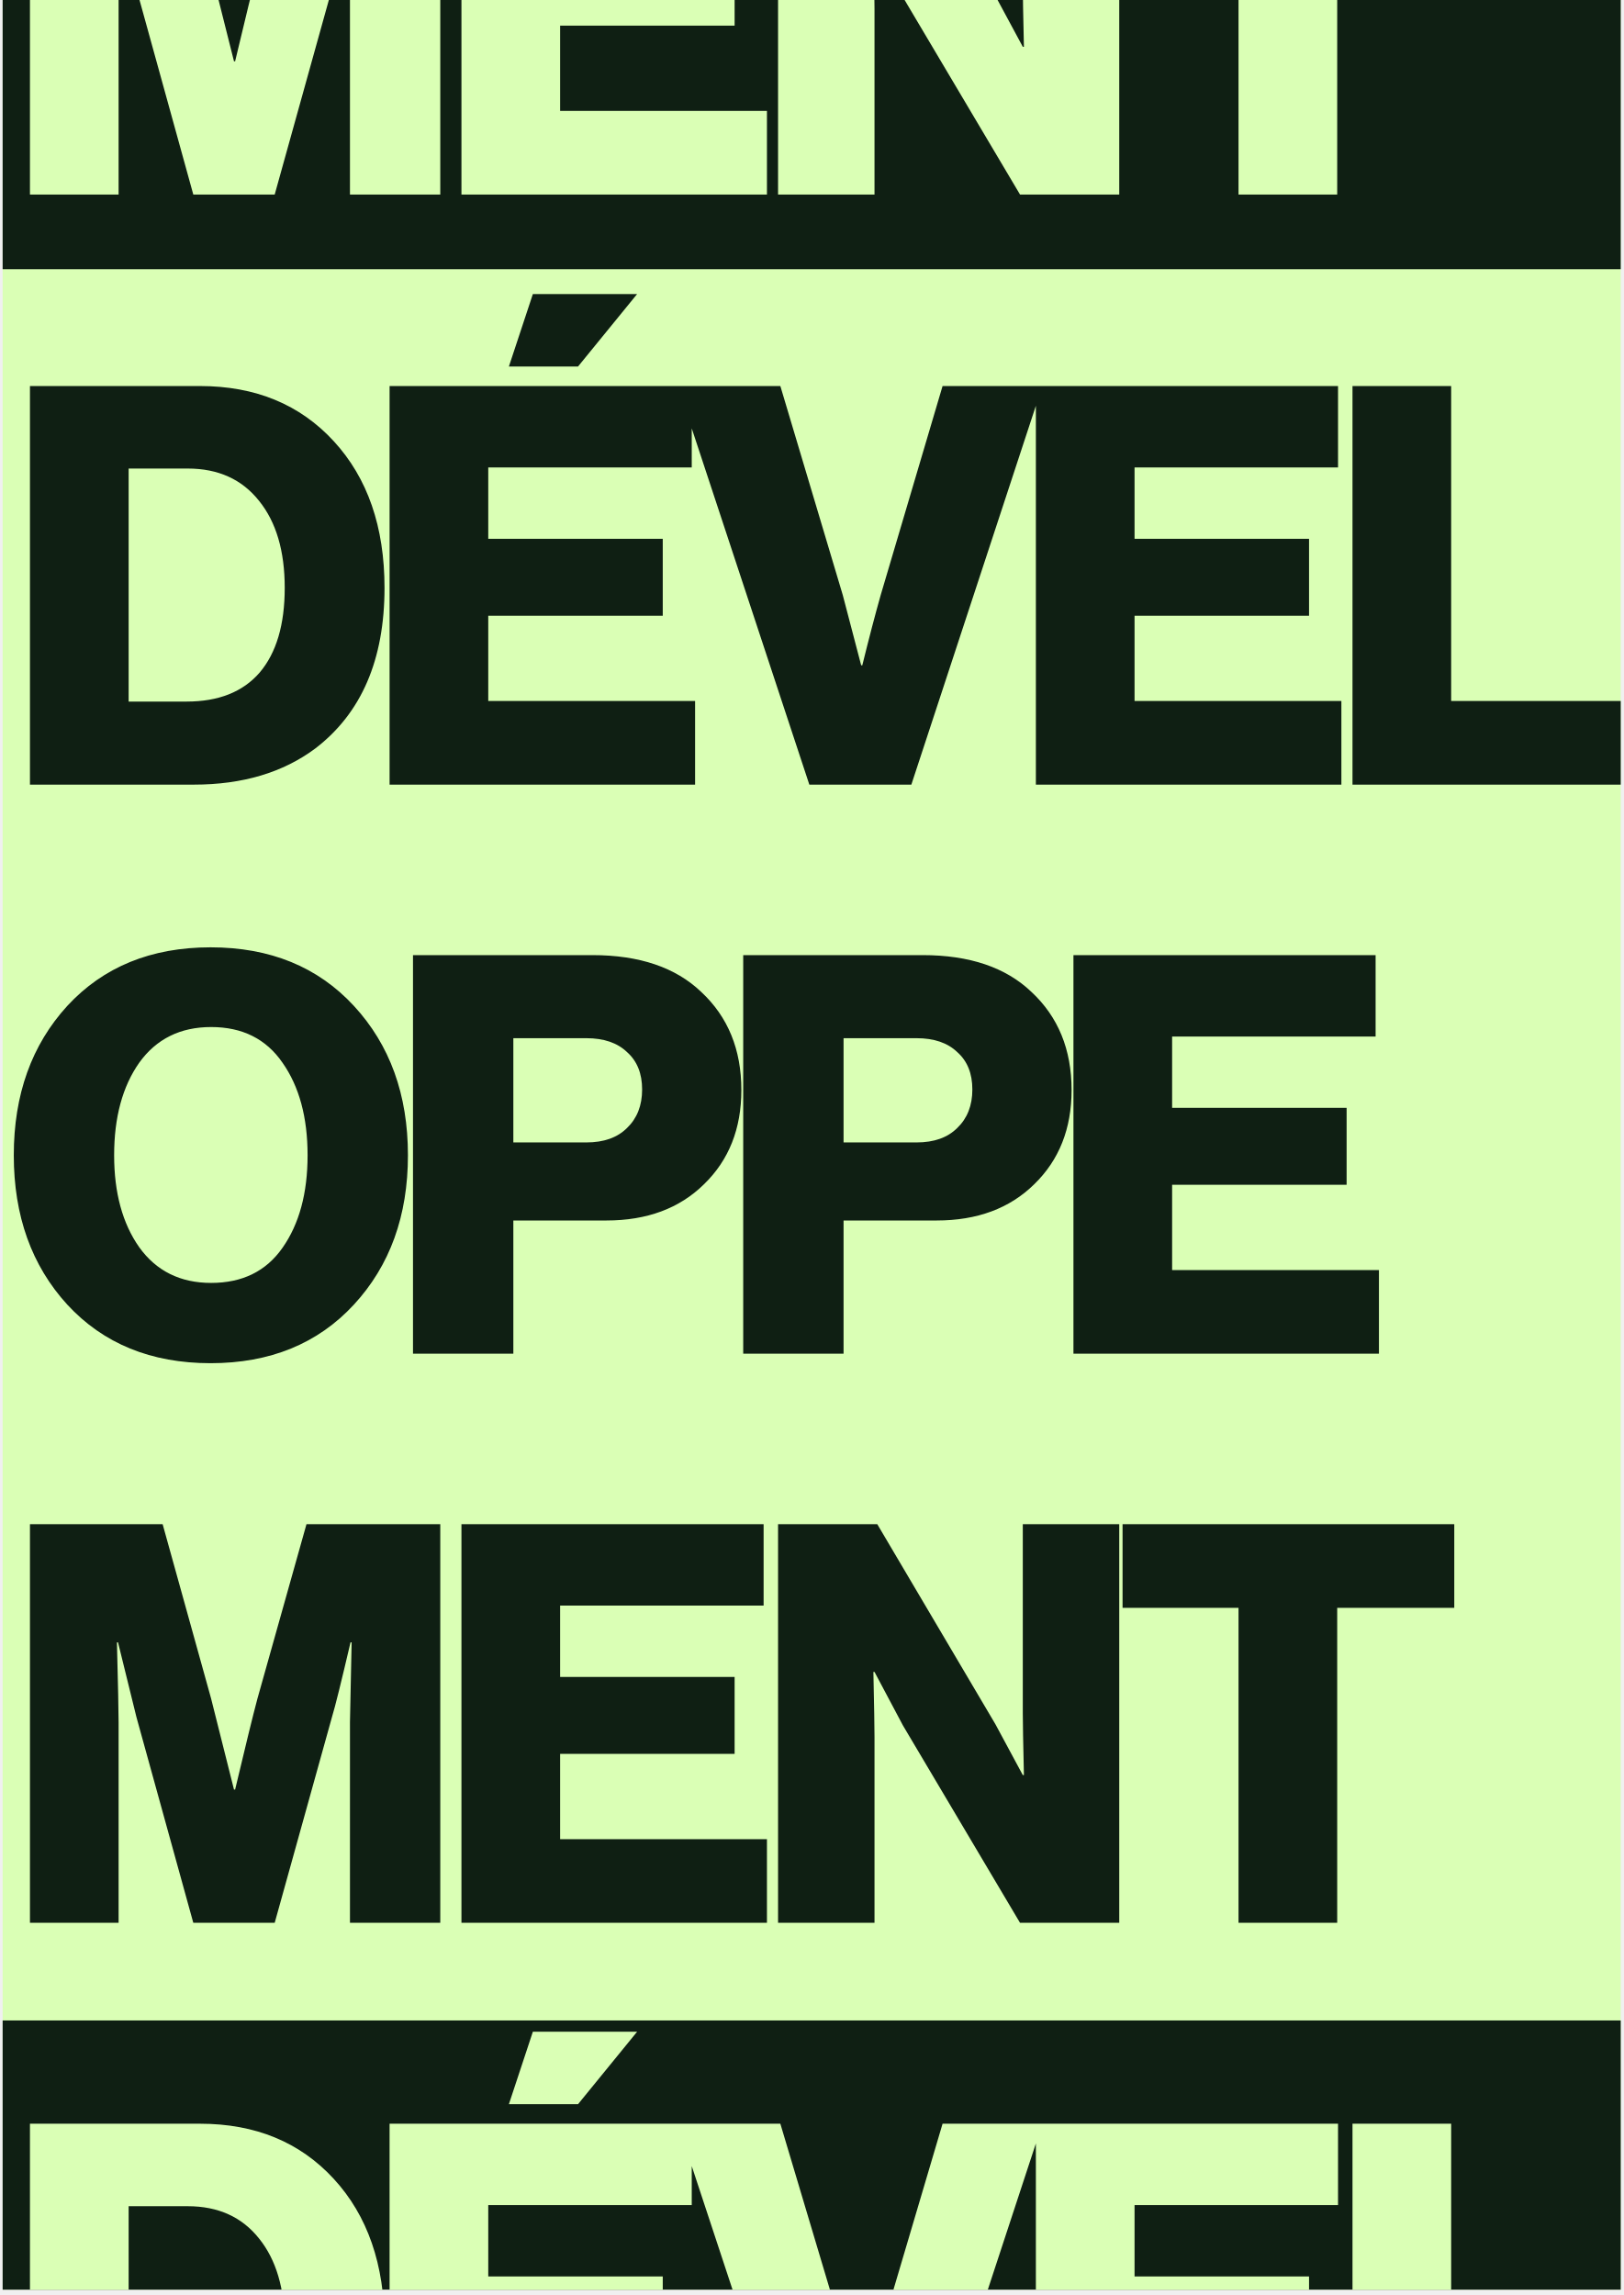
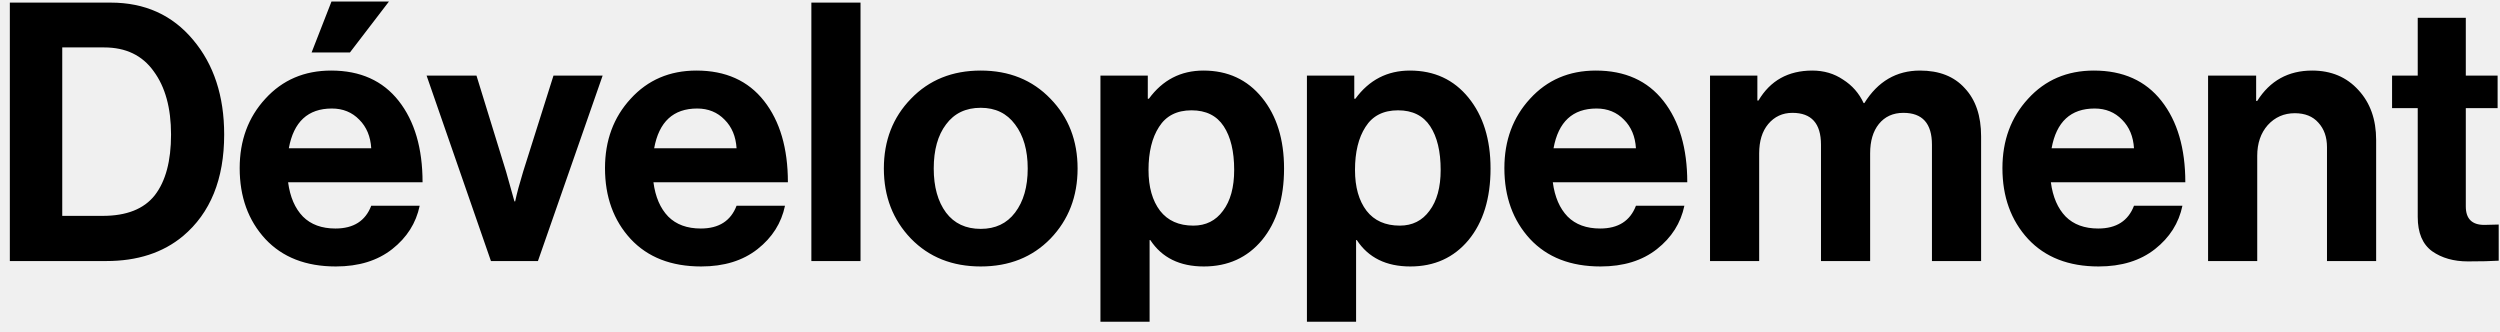
- <svg xmlns="http://www.w3.org/2000/svg" width="174" height="246" viewBox="0 0 174 246" fill="none">
-   <g clip-path="url(#clip0_373_93)">
-     <rect width="173.435" height="245.432" transform="translate(0.283203)" fill="#DAFFB5" />
-     <path d="M13.788 75.201H20.002C23.428 75.201 26.038 74.165 27.83 72.093C29.623 69.982 30.519 66.954 30.519 63.011C30.519 59.067 29.603 55.959 27.77 53.689C25.938 51.378 23.388 50.223 20.122 50.223H13.788V75.201ZM3.211 84.104V41.379H21.436C27.372 41.379 32.152 43.351 35.778 47.295C39.403 51.239 41.215 56.477 41.215 63.011C41.215 70.699 38.745 76.436 33.806 80.22C30.34 82.809 25.998 84.104 20.779 84.104H3.211ZM54.545 39.288L57.115 31.52H68.289L61.955 39.288H54.545ZM41.758 84.104V41.379H74.145V50.103H52.334V57.752H71.038V65.998H52.334V75.141H74.503V84.104H41.758ZM86.749 84.104L72.647 41.379H83.642L90.334 63.787L92.306 71.317H92.426C93.143 68.408 93.8 65.899 94.397 63.787L101.03 41.379H111.726L97.684 84.104H86.749ZM111.031 84.104V41.379H143.418V50.103H121.608V57.752H140.311V65.998H121.608V75.141H143.777V84.104H111.031ZM144.968 84.104V41.379H155.544V75.141H174.726V84.104H144.968ZM22.631 137.515C25.978 137.515 28.527 136.26 30.28 133.751C32.073 131.201 32.969 127.895 32.969 123.831C32.969 119.768 32.073 116.462 30.28 113.912C28.527 111.362 25.978 110.088 22.631 110.088C19.325 110.088 16.756 111.362 14.923 113.912C13.13 116.462 12.234 119.768 12.234 123.831C12.234 127.855 13.13 131.141 14.923 133.691C16.756 136.24 19.325 137.515 22.631 137.515ZM37.929 139.846C34.065 144.028 28.946 146.12 22.572 146.12C16.198 146.12 11.079 144.028 7.215 139.846C3.39 135.663 1.478 130.325 1.478 123.831C1.478 117.338 3.39 112 7.215 107.817C11.079 103.634 16.198 101.543 22.572 101.543C28.946 101.543 34.065 103.634 37.929 107.817C41.793 112 43.725 117.338 43.725 123.831C43.725 130.325 41.793 135.663 37.929 139.846ZM44.267 145.104V102.379H63.508C68.527 102.379 72.412 103.694 75.16 106.323C78.028 108.992 79.463 112.498 79.463 116.84C79.463 120.983 78.128 124.349 75.459 126.939C72.83 129.528 69.344 130.823 65.002 130.823H55.023V145.104H44.267ZM55.023 122.457H62.851C64.723 122.457 66.177 121.939 67.213 120.903C68.288 119.868 68.826 118.493 68.826 116.78C68.826 115.067 68.288 113.733 67.213 112.777C66.177 111.781 64.723 111.283 62.851 111.283H55.023V122.457ZM79.662 145.104V102.379H98.903C103.923 102.379 107.807 103.694 110.556 106.323C113.424 108.992 114.858 112.498 114.858 116.84C114.858 120.983 113.523 124.349 110.854 126.939C108.225 129.528 104.739 130.823 100.397 130.823H90.418V145.104H79.662ZM90.418 122.457H98.246C100.118 122.457 101.572 121.939 102.608 120.903C103.684 119.868 104.222 118.493 104.222 116.78C104.222 115.067 103.684 113.733 102.608 112.777C101.572 111.781 100.118 111.283 98.246 111.283H90.418V122.457ZM115.058 145.104V102.379H147.445V111.104H125.634V118.752H144.338V126.998H125.634V136.141H147.803V145.104H115.058ZM3.211 206.104V163.379H17.433L22.631 182.083L25.081 191.823H25.201C26.316 187.122 27.113 183.875 27.591 182.083L32.85 163.379H47.191V206.104H37.511V184.592L37.69 176.047H37.57C36.574 180.31 35.917 182.959 35.598 183.995L29.444 206.104H20.719L14.624 184.054L12.652 176.047H12.533C12.652 180.629 12.712 183.497 12.712 184.652V206.104H3.211ZM49.461 206.104V163.379H81.848V172.104H60.037V179.752H78.74V187.998H60.037V197.141H82.206V206.104H49.461ZM83.397 206.104V163.379H94.033L106.701 184.831L109.629 190.269H109.749C109.669 186.843 109.629 184.632 109.629 183.636V163.379H119.967V206.104H109.331L96.782 184.951L93.735 179.214H93.615C93.695 182.879 93.735 185.21 93.735 186.206V206.104H83.397ZM132.752 206.104V172.343H120.323V163.379H155.877V172.343H143.329V206.104H132.752Z" fill="#0F1F13" />
-     <rect x="0.283" y="5.34058e-05" width="173.435" height="28.857" fill="#0F1F13" />
-     <rect x="0.283" y="216.575" width="173.435" height="28.857" fill="#0F1F13" />
-     <path d="M13.788 261.461H20.002C23.428 261.461 26.038 260.425 27.83 258.354C29.623 256.242 30.519 253.215 30.519 249.271C30.519 245.327 29.603 242.22 27.77 239.949C25.938 237.639 23.388 236.483 20.122 236.483H13.788V261.461ZM3.211 270.364V227.64H21.436C27.372 227.64 32.152 229.611 35.778 233.555C39.403 237.499 41.215 242.738 41.215 249.271C41.215 256.959 38.745 262.696 33.806 266.48C30.34 269.07 25.998 270.364 20.779 270.364H3.211ZM54.545 225.548L57.115 217.78H68.289L61.955 225.548H54.545ZM41.758 270.364V227.64H74.145V236.364H52.334V244.012H71.038V252.259H52.334V261.401H74.503V270.364H41.758ZM86.749 270.364L72.647 227.64H83.642L90.334 250.048L92.306 257.577H92.426C93.143 254.669 93.8 252.159 94.397 250.048L101.03 227.64H111.726L97.684 270.364H86.749ZM111.031 270.364V227.64H143.418V236.364H121.608V244.012H140.311V252.259H121.608V261.401H143.777V270.364H111.031ZM144.968 270.364V227.64H155.544V261.401H174.726V270.364H144.968Z" fill="#DAFFB5" />
-     <path d="M3.211 20.851V-21.873H17.433L22.631 -3.17L25.081 6.57H25.201C26.316 1.869 27.113 -1.377 27.591 -3.17L32.85 -21.873H47.191V20.851H37.511V-0.66L37.69 -9.205H37.57C36.574 -4.943 35.917 -2.294 35.598 -1.258L29.444 20.851H20.719L14.624 -1.198L12.652 -9.205H12.533C12.652 -4.624 12.712 -1.756 12.712 -0.601V20.851H3.211ZM49.461 20.851V-21.873H81.848V-13.149H60.037V-5.5H78.74V2.746H60.037V11.888H82.206V20.851H49.461ZM83.397 20.851V-21.873H94.033L106.701 -0.421L109.629 5.016H109.749C109.669 1.59 109.629 -0.62 109.629 -1.616V-21.873H119.967V20.851H109.331L96.782 -0.302L93.735 -6.038H93.615C93.695 -2.373 93.735 -0.043 93.735 0.953V20.851H83.397ZM132.752 20.851V-12.91H120.323V-21.873H155.877V-12.91H143.329V20.851H132.752Z" fill="#DAFFB5" />
-   </g>
-   <defs>
-     <clipPath id="clip0_373_93">
-       <rect width="173.435" height="245.432" fill="white" transform="translate(0.283203)" />
-     </clipPath>
-   </defs>
+ <svg xmlns="http://www.w3.org/2000/svg" width="249" height="33" viewBox="0 0 249 33" fill="none">
+   <path d="M0.98 26V0.26H11.024C14.432 0.26 17.168 1.496 19.232 3.968C21.296 6.416 22.328 9.56 22.328 13.4C22.328 17.84 20.96 21.212 18.224 23.516C16.232 25.172 13.688 26 10.592 26H0.98ZM6.2 21.5H10.232C12.608 21.5 14.336 20.816 15.416 19.448C16.496 18.056 17.036 16.04 17.036 13.4C17.036 10.76 16.46 8.66 15.308 7.1C14.18 5.516 12.536 4.724 10.376 4.724H6.2V21.5ZM33.447 26.54C30.471 26.54 28.131 25.628 26.427 23.804C24.724 21.956 23.872 19.604 23.872 16.748C23.872 13.988 24.724 11.684 26.427 9.836C28.131 7.964 30.316 7.028 32.98 7.028C35.883 7.028 38.127 8.036 39.712 10.052C41.295 12.068 42.087 14.768 42.087 18.152H28.695C28.887 19.616 29.38 20.756 30.172 21.572C30.963 22.364 32.044 22.76 33.411 22.76C35.212 22.76 36.4 22.004 36.975 20.492H41.8C41.44 22.22 40.528 23.66 39.063 24.812C37.599 25.964 35.727 26.54 33.447 26.54ZM33.051 10.808C30.675 10.808 29.247 12.128 28.767 14.768H36.975C36.904 13.592 36.508 12.644 35.788 11.924C35.068 11.18 34.156 10.808 33.051 10.808ZM38.739 0.152L34.852 5.228H31.035L33.016 0.152H38.739ZM48.898 26L42.49 7.532H47.458L50.41 17.108L51.238 20.06H51.31C51.478 19.268 51.742 18.284 52.102 17.108L55.126 7.532H60.022L53.578 26H48.898ZM69.834 26.54C66.858 26.54 64.518 25.628 62.814 23.804C61.11 21.956 60.258 19.604 60.258 16.748C60.258 13.988 61.11 11.684 62.814 9.836C64.518 7.964 66.702 7.028 69.366 7.028C72.27 7.028 74.514 8.036 76.098 10.052C77.682 12.068 78.474 14.768 78.474 18.152H65.082C65.274 19.616 65.766 20.756 66.558 21.572C67.35 22.364 68.43 22.76 69.798 22.76C71.598 22.76 72.786 22.004 73.362 20.492H78.186C77.826 22.22 76.914 23.66 75.45 24.812C73.986 25.964 72.114 26.54 69.834 26.54ZM69.438 10.808C67.062 10.808 65.634 12.128 65.154 14.768H73.362C73.29 13.592 72.894 12.644 72.174 11.924C71.454 11.18 70.542 10.808 69.438 10.808ZM80.812 26V0.26H85.708V26H80.812ZM104.628 23.768C102.828 25.616 100.512 26.54 97.68 26.54C94.848 26.54 92.532 25.616 90.732 23.768C88.932 21.896 88.032 19.568 88.032 16.784C88.032 14 88.932 11.684 90.732 9.836C92.532 7.964 94.848 7.028 97.68 7.028C100.512 7.028 102.828 7.964 104.628 9.836C106.428 11.684 107.328 14 107.328 16.784C107.328 19.568 106.428 21.896 104.628 23.768ZM97.68 22.796C99.144 22.796 100.284 22.256 101.1 21.176C101.94 20.072 102.36 18.608 102.36 16.784C102.36 14.96 101.94 13.496 101.1 12.392C100.284 11.288 99.144 10.736 97.68 10.736C96.192 10.736 95.04 11.288 94.224 12.392C93.408 13.472 93 14.936 93 16.784C93 18.608 93.408 20.072 94.224 21.176C95.04 22.256 96.192 22.796 97.68 22.796ZM109.604 32.048V7.532H114.32V9.836H114.428C115.796 7.964 117.608 7.028 119.864 7.028C122.288 7.028 124.232 7.928 125.696 9.728C127.16 11.528 127.892 13.88 127.892 16.784C127.892 19.76 127.16 22.136 125.696 23.912C124.232 25.664 122.3 26.54 119.9 26.54C117.5 26.54 115.724 25.664 114.572 23.912H114.5V32.048H109.604ZM118.856 22.472C120.104 22.472 121.088 21.98 121.808 20.996C122.552 20.012 122.924 18.656 122.924 16.928C122.924 15.08 122.576 13.628 121.88 12.572C121.184 11.516 120.116 10.988 118.676 10.988C117.212 10.988 116.132 11.54 115.436 12.644C114.74 13.724 114.392 15.152 114.392 16.928C114.392 18.632 114.776 19.988 115.544 20.996C116.312 21.98 117.416 22.472 118.856 22.472ZM130.17 32.048V7.532H134.886V9.836H134.994C136.362 7.964 138.174 7.028 140.43 7.028C142.854 7.028 144.798 7.928 146.262 9.728C147.726 11.528 148.458 13.88 148.458 16.784C148.458 19.76 147.726 22.136 146.262 23.912C144.798 25.664 142.866 26.54 140.466 26.54C138.066 26.54 136.29 25.664 135.138 23.912H135.066V32.048H130.17ZM139.422 22.472C140.67 22.472 141.654 21.98 142.374 20.996C143.118 20.012 143.49 18.656 143.49 16.928C143.49 15.08 143.142 13.628 142.446 12.572C141.75 11.516 140.682 10.988 139.242 10.988C137.778 10.988 136.698 11.54 136.002 12.644C135.306 13.724 134.958 15.152 134.958 16.928C134.958 18.632 135.342 19.988 136.11 20.996C136.878 21.98 137.982 22.472 139.422 22.472ZM159.412 26.54C156.436 26.54 154.096 25.628 152.392 23.804C150.688 21.956 149.836 19.604 149.836 16.748C149.836 13.988 150.688 11.684 152.392 9.836C154.096 7.964 156.28 7.028 158.944 7.028C161.848 7.028 164.092 8.036 165.676 10.052C167.26 12.068 168.052 14.768 168.052 18.152H154.66C154.852 19.616 155.344 20.756 156.136 21.572C156.928 22.364 158.008 22.76 159.376 22.76C161.176 22.76 162.364 22.004 162.94 20.492H167.764C167.404 22.22 166.492 23.66 165.028 24.812C163.564 25.964 161.692 26.54 159.412 26.54ZM159.016 10.808C156.64 10.808 155.212 12.128 154.732 14.768H162.94C162.868 13.592 162.472 12.644 161.752 11.924C161.032 11.18 160.12 10.808 159.016 10.808ZM170.318 26V7.532H175.034V10.016H175.142C176.318 8.024 178.106 7.028 180.506 7.028C181.658 7.028 182.678 7.328 183.566 7.928C184.478 8.504 185.162 9.284 185.618 10.268H185.69C187.034 8.108 188.882 7.028 191.234 7.028C193.154 7.028 194.642 7.616 195.698 8.792C196.778 9.944 197.318 11.54 197.318 13.58V26H192.422V14.408C192.422 12.296 191.474 11.24 189.578 11.24C188.546 11.24 187.73 11.612 187.13 12.356C186.554 13.076 186.266 14.048 186.266 15.272V26H181.37V14.408C181.37 12.296 180.422 11.24 178.526 11.24C177.542 11.24 176.738 11.612 176.114 12.356C175.514 13.076 175.214 14.048 175.214 15.272V26H170.318ZM209.018 26.54C206.042 26.54 203.702 25.628 201.998 23.804C200.294 21.956 199.442 19.604 199.442 16.748C199.442 13.988 200.294 11.684 201.998 9.836C203.702 7.964 205.886 7.028 208.55 7.028C211.454 7.028 213.698 8.036 215.282 10.052C216.866 12.068 217.658 14.768 217.658 18.152H204.266C204.458 19.616 204.95 20.756 205.742 21.572C206.534 22.364 207.614 22.76 208.982 22.76C210.782 22.76 211.97 22.004 212.546 20.492H217.37C217.01 22.22 216.098 23.66 214.634 24.812C213.17 25.964 211.298 26.54 209.018 26.54ZM208.622 10.808C206.246 10.808 204.818 12.128 204.338 14.768H212.546C212.474 13.592 212.078 12.644 211.358 11.924C210.638 11.18 209.726 10.808 208.622 10.808ZM224.712 7.532V10.052H224.82C226.092 8.036 227.916 7.028 230.292 7.028C232.188 7.028 233.724 7.676 234.9 8.972C236.076 10.244 236.664 11.9 236.664 13.94V26H231.768V14.66C231.768 13.652 231.48 12.836 230.904 12.212C230.352 11.588 229.572 11.276 228.564 11.276C227.484 11.276 226.584 11.672 225.864 12.464C225.168 13.256 224.82 14.276 224.82 15.524V26H219.924V7.532H224.712ZM238.25 10.772V7.532H240.806V1.772H245.594V7.532H248.762V10.772H245.594V20.564C245.594 21.788 246.206 22.4 247.43 22.4L248.87 22.364V25.964C248.126 26.012 247.106 26.036 245.81 26.036C244.394 26.036 243.206 25.7 242.246 25.028C241.286 24.332 240.806 23.192 240.806 21.608V10.772H238.25Z" fill="black" />
</svg>
